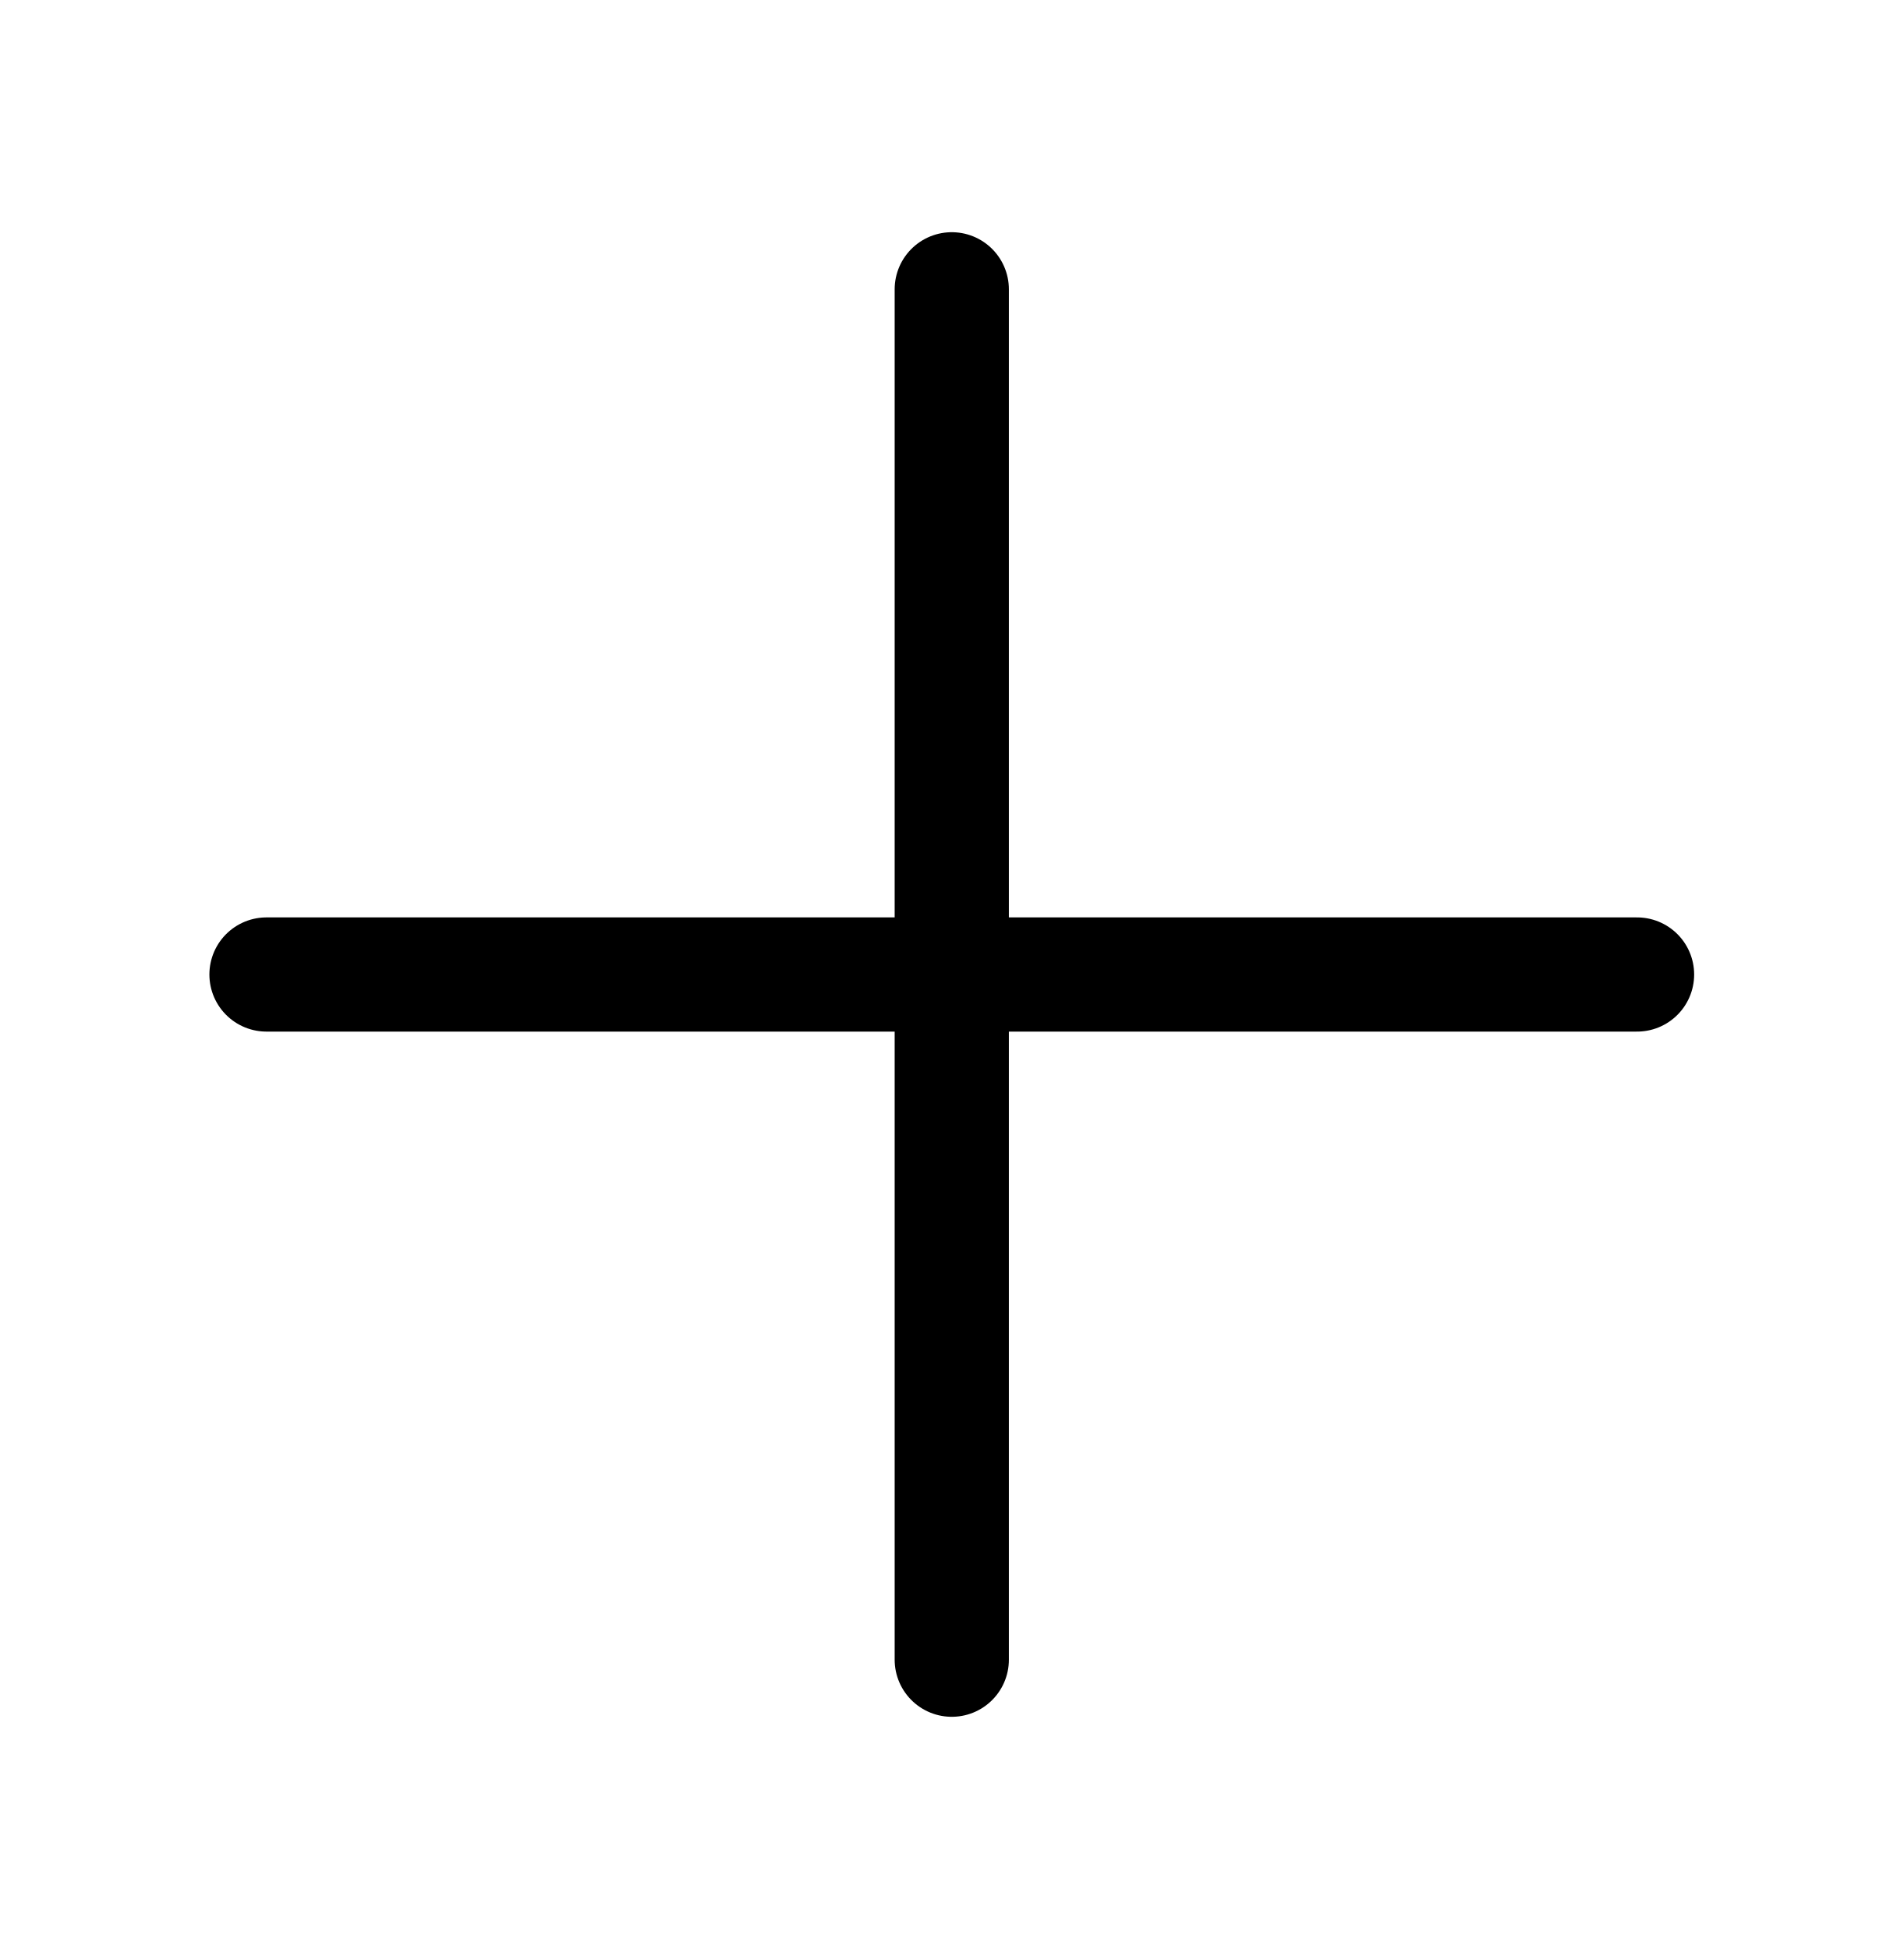
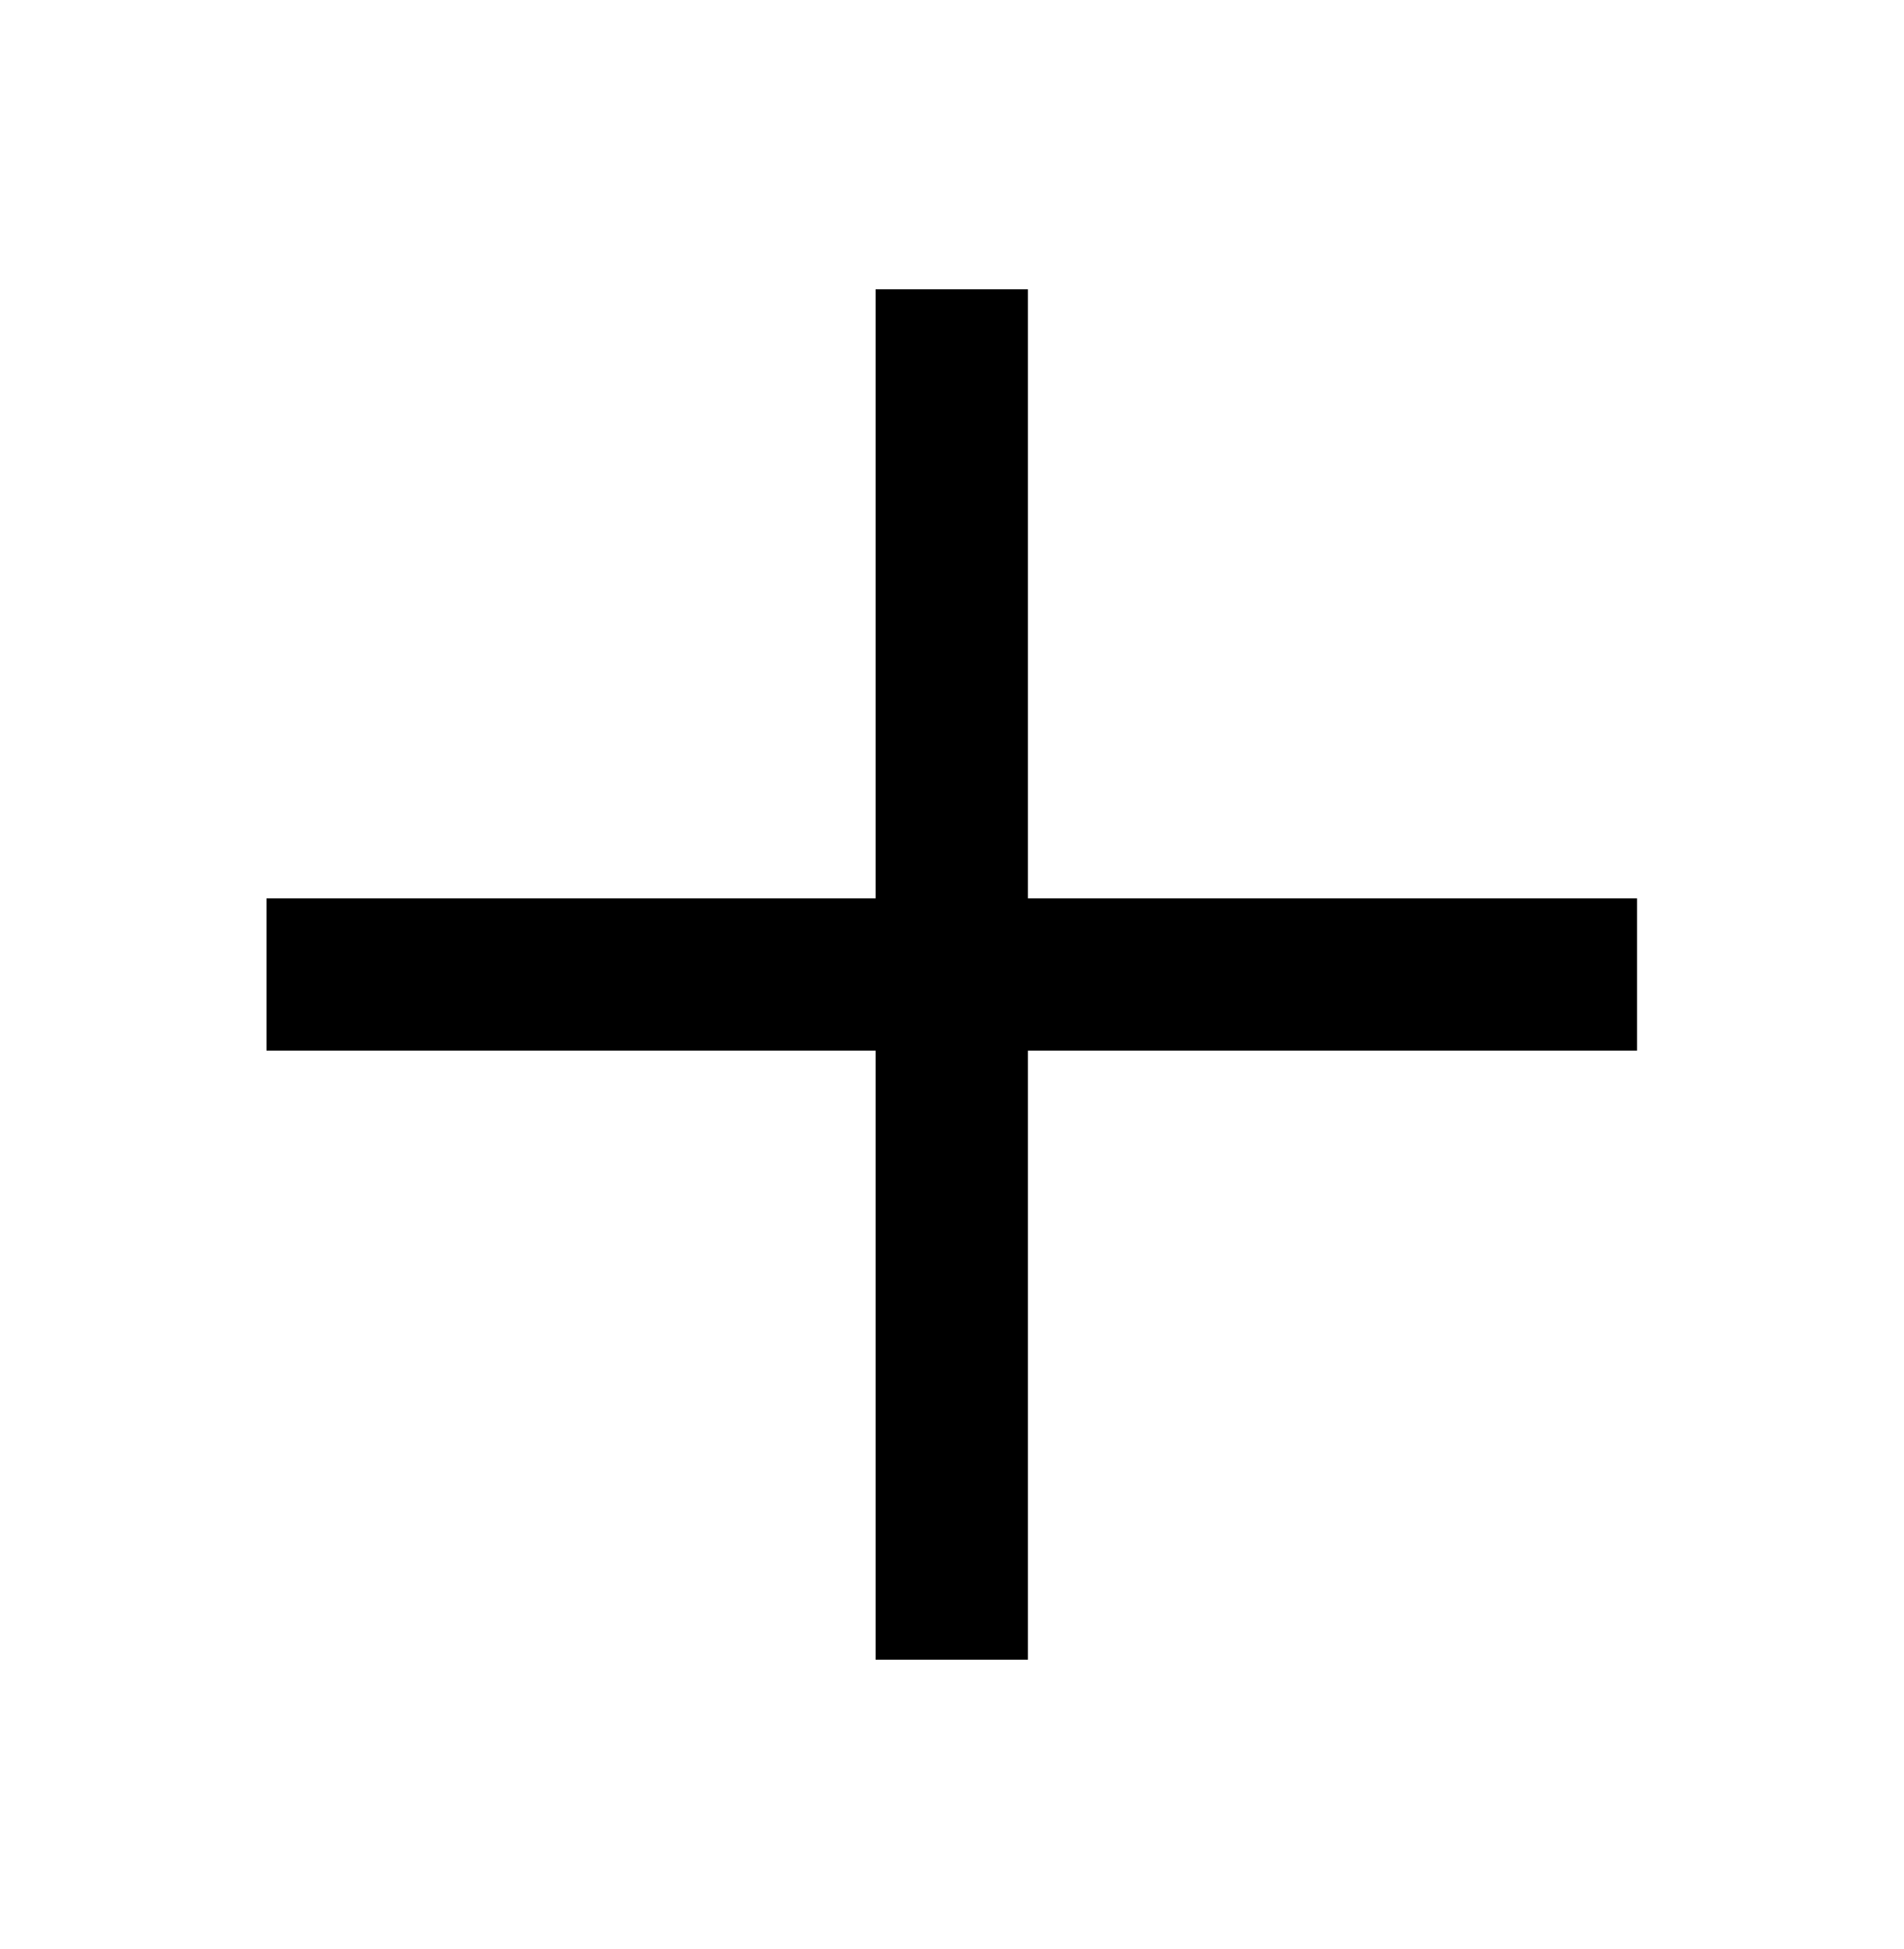
- <svg xmlns="http://www.w3.org/2000/svg" id="Layer_1" data-name="Layer 1" viewBox="0 0 12.5 12.8">
-   <defs>
-     <style>.cls-1{fill:none;stroke:#000;stroke-linecap:round;stroke-linejoin:round;stroke-width:0.75px;}</style>
-   </defs>
+ <svg xmlns="http://www.w3.org/2000/svg" stroke="currentColor" fill="currentColor" id="Layer_1" data-name="Layer 1" viewBox="0 0 12.5 12.8">
  <line class="cls-1" x1="10.75" y1="6.4" x2="1.75" y2="6.4" />
  <line class="cls-1" x1="6.25" y1="10.9" x2="6.25" y2="1.9" />
</svg>
